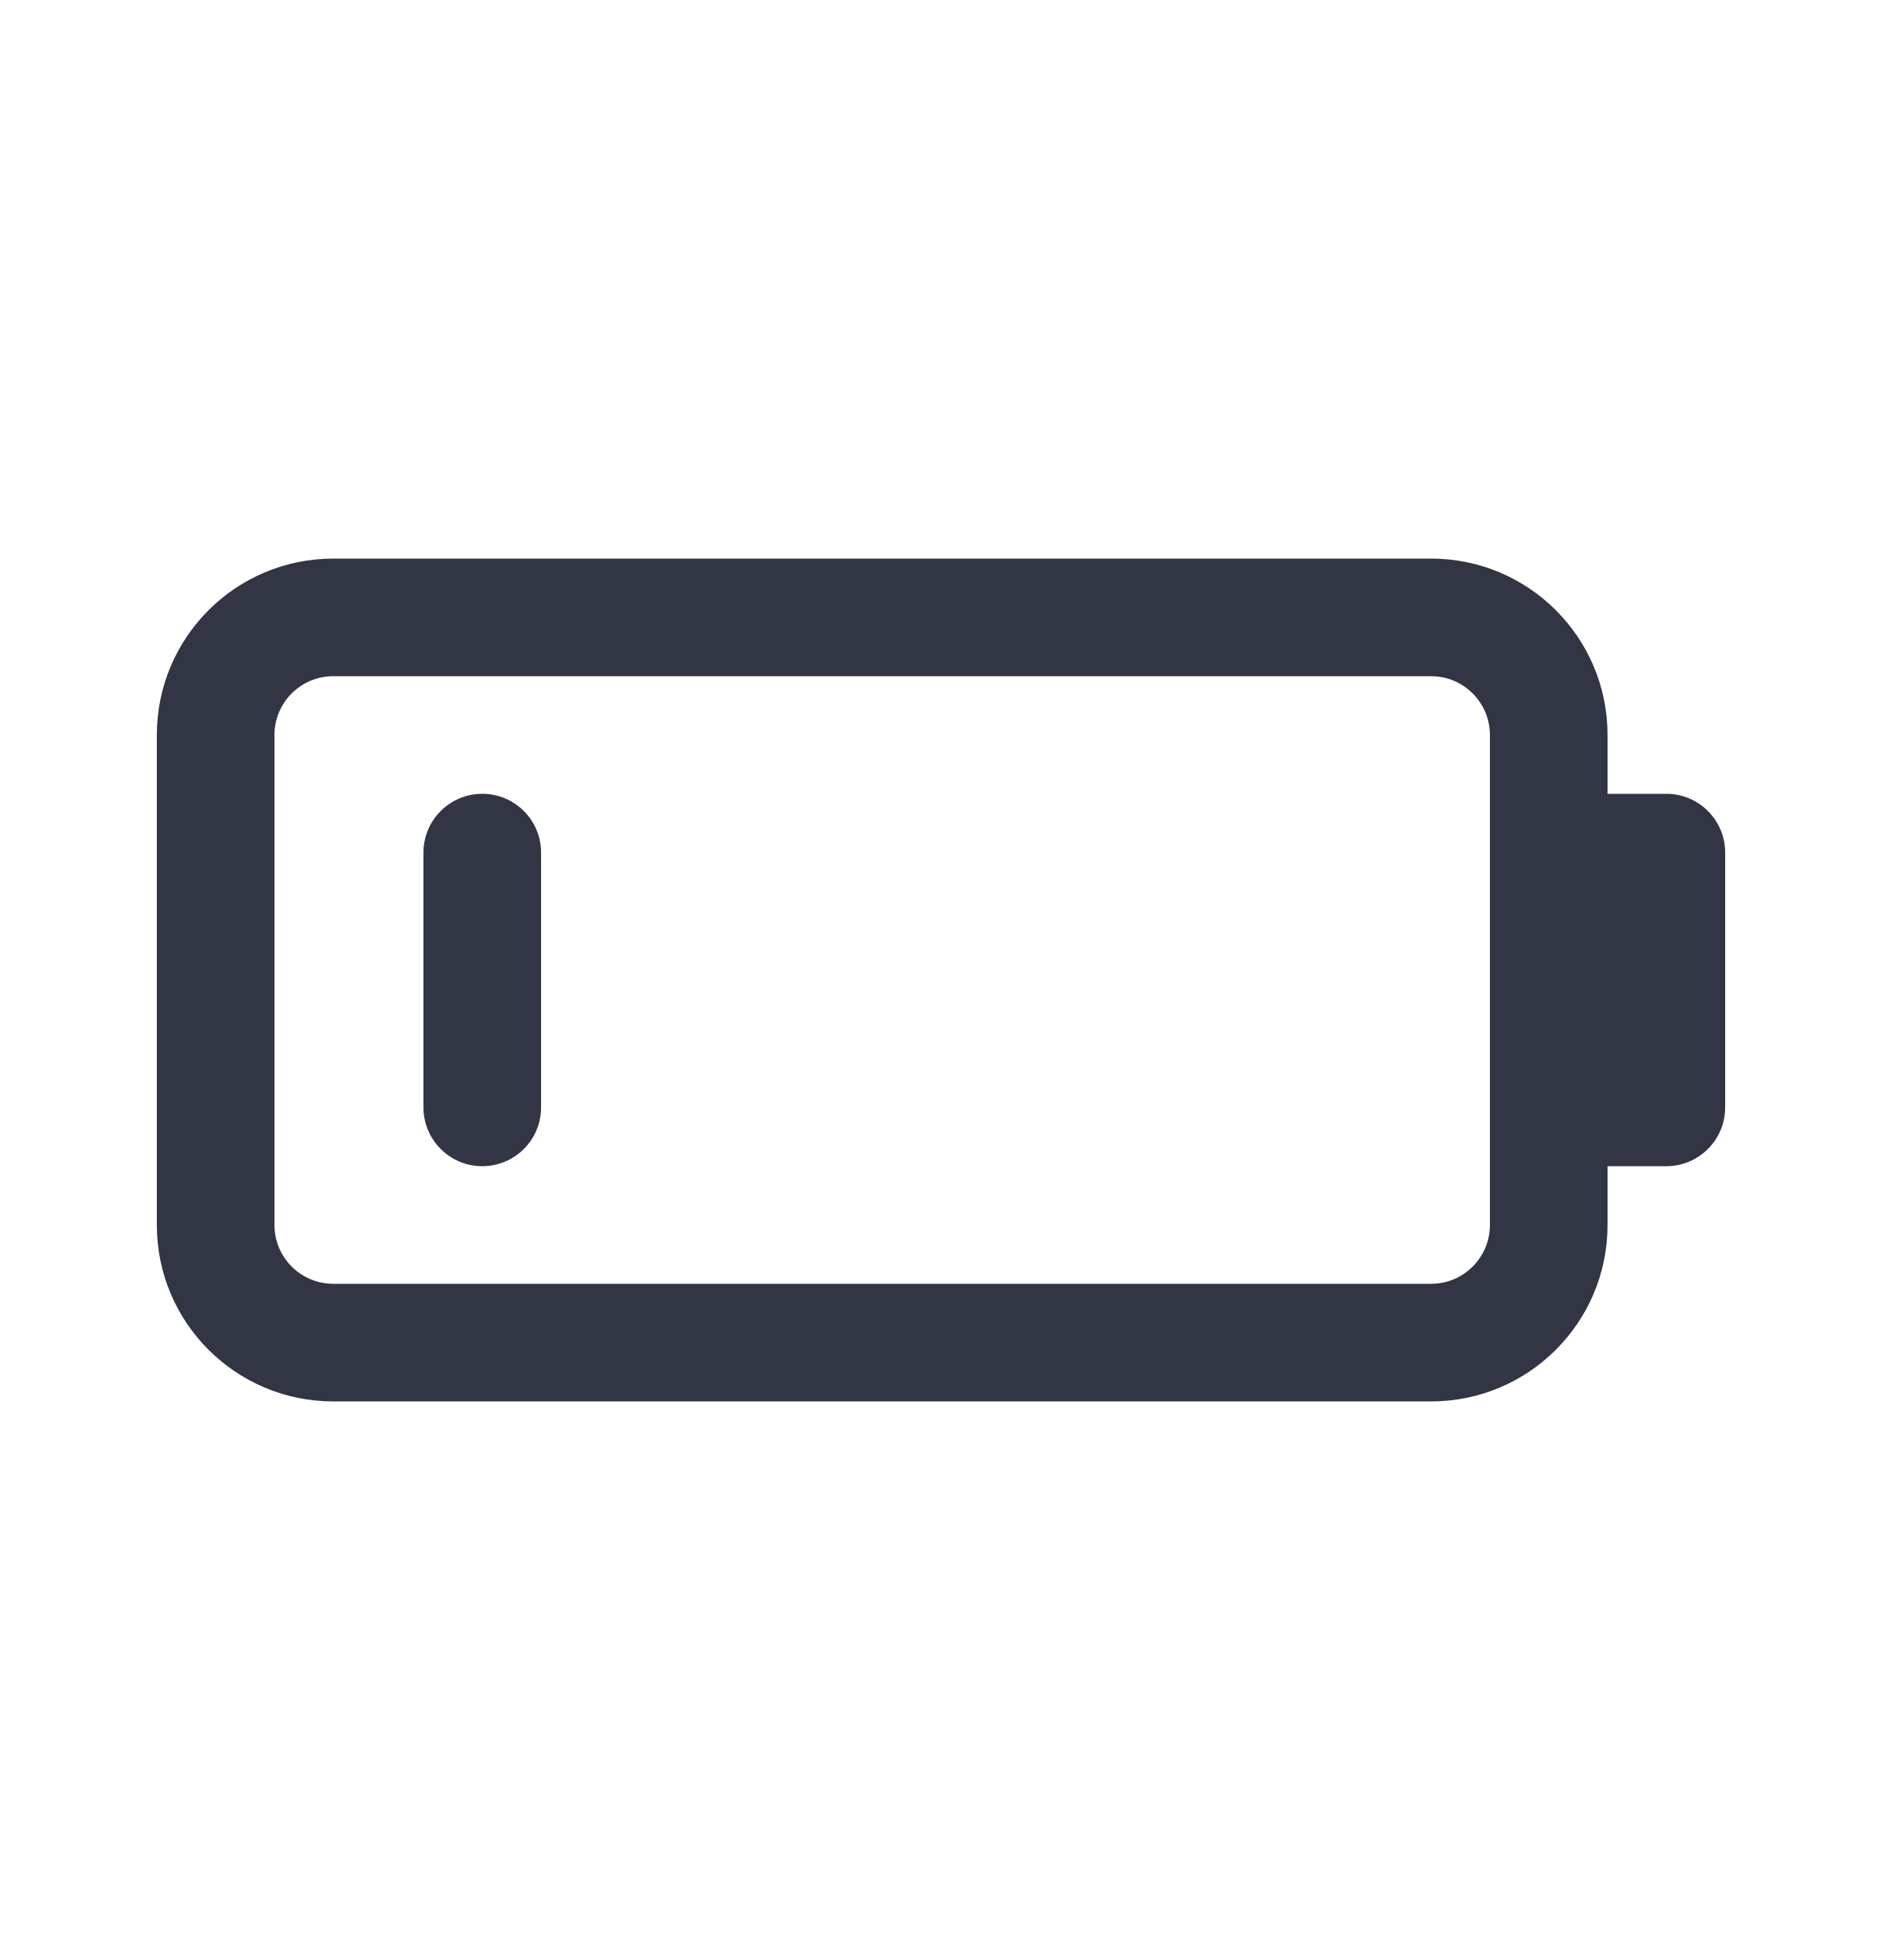
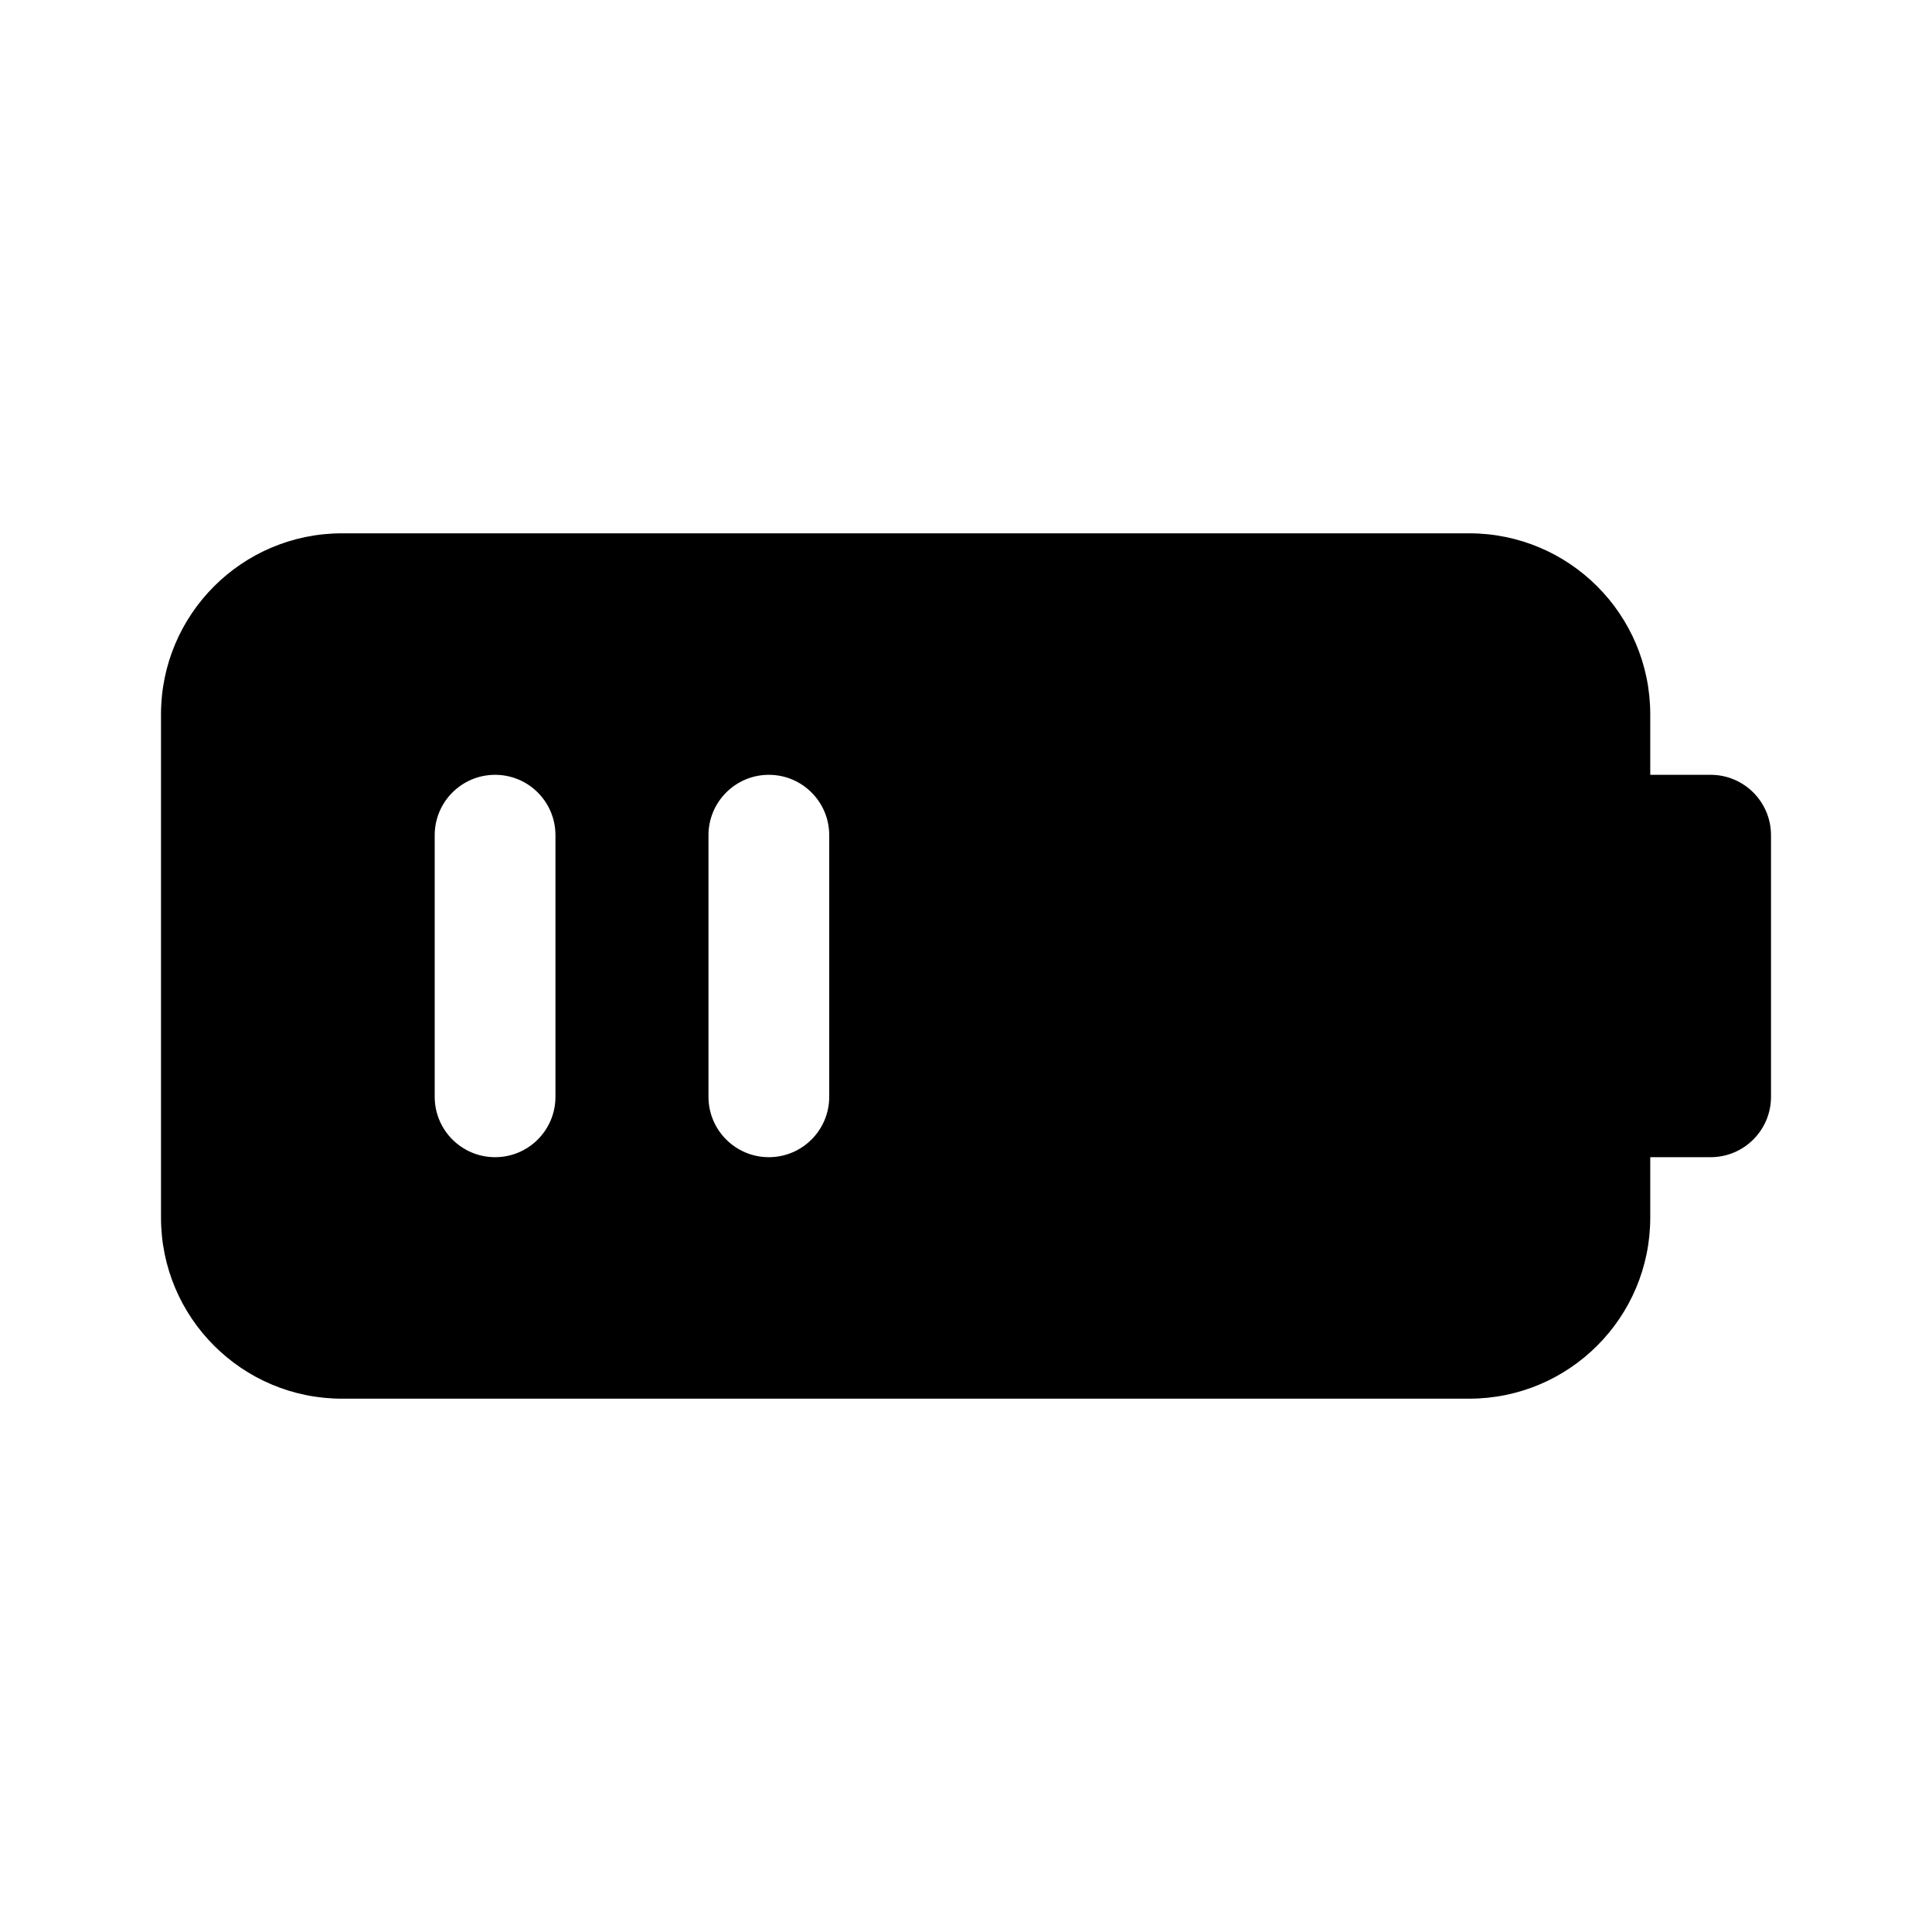
- <svg xmlns="http://www.w3.org/2000/svg" width="24" height="25" viewBox="0 0 24 25" fill="none">
-   <path d="M6.9 10.875C6.9 10.461 6.565 10.125 6.15 10.125C5.736 10.125 5.4 10.461 5.4 10.875V14.125C5.4 14.539 5.736 14.875 6.15 14.875C6.565 14.875 6.9 14.539 6.9 14.125V10.875Z" fill="#323544" />
-   <path fill-rule="evenodd" clip-rule="evenodd" d="M21.25 14.875H20.5V15.625C20.5 16.868 19.493 17.875 18.25 17.875H4.25C3.007 17.875 2 16.868 2 15.625V9.375C2 8.132 3.007 7.125 4.25 7.125H18.25C19.493 7.125 20.5 8.132 20.5 9.375V10.125H21.25C21.664 10.125 22 10.461 22 10.875V14.125C22 14.539 21.664 14.875 21.25 14.875ZM19 9.375C19 8.961 18.664 8.625 18.25 8.625L4.25 8.625C3.836 8.625 3.5 8.961 3.5 9.375V15.625C3.5 16.039 3.836 16.375 4.25 16.375H18.25C18.664 16.375 19 16.039 19 15.625V9.375Z" fill="#323544" />
+ <svg xmlns="http://www.w3.org/2000/svg" width="80" height="80" viewBox="0 0 24 24" fill="none" transform="rotate(0 0 0)">
+   <path d="M22 13.625C22 14.039 21.664 14.375 21.25 14.375H20.5V15.125C20.5 16.368 19.493 17.375 18.25 17.375H4.25C3.007 17.375 2 16.368 2 15.125V8.875C2 7.632 3.007 6.625 4.25 6.625H18.25C19.493 6.625 20.5 7.632 20.5 8.875V9.625H21.25C21.664 9.625 22 9.961 22 10.375V13.625ZM6.9 10.375C6.9 9.961 6.565 9.625 6.15 9.625C5.736 9.625 5.4 9.961 5.4 10.375V13.625C5.4 14.039 5.736 14.375 6.15 14.375C6.565 14.375 6.9 14.039 6.9 13.625V10.375ZM9.551 9.625C9.137 9.625 8.801 9.961 8.801 10.375V13.625C8.801 14.039 9.137 14.375 9.551 14.375C9.965 14.375 10.301 14.039 10.301 13.625V10.375C10.301 9.961 9.965 9.625 9.551 9.625Z" fill="#000000" />
</svg>
